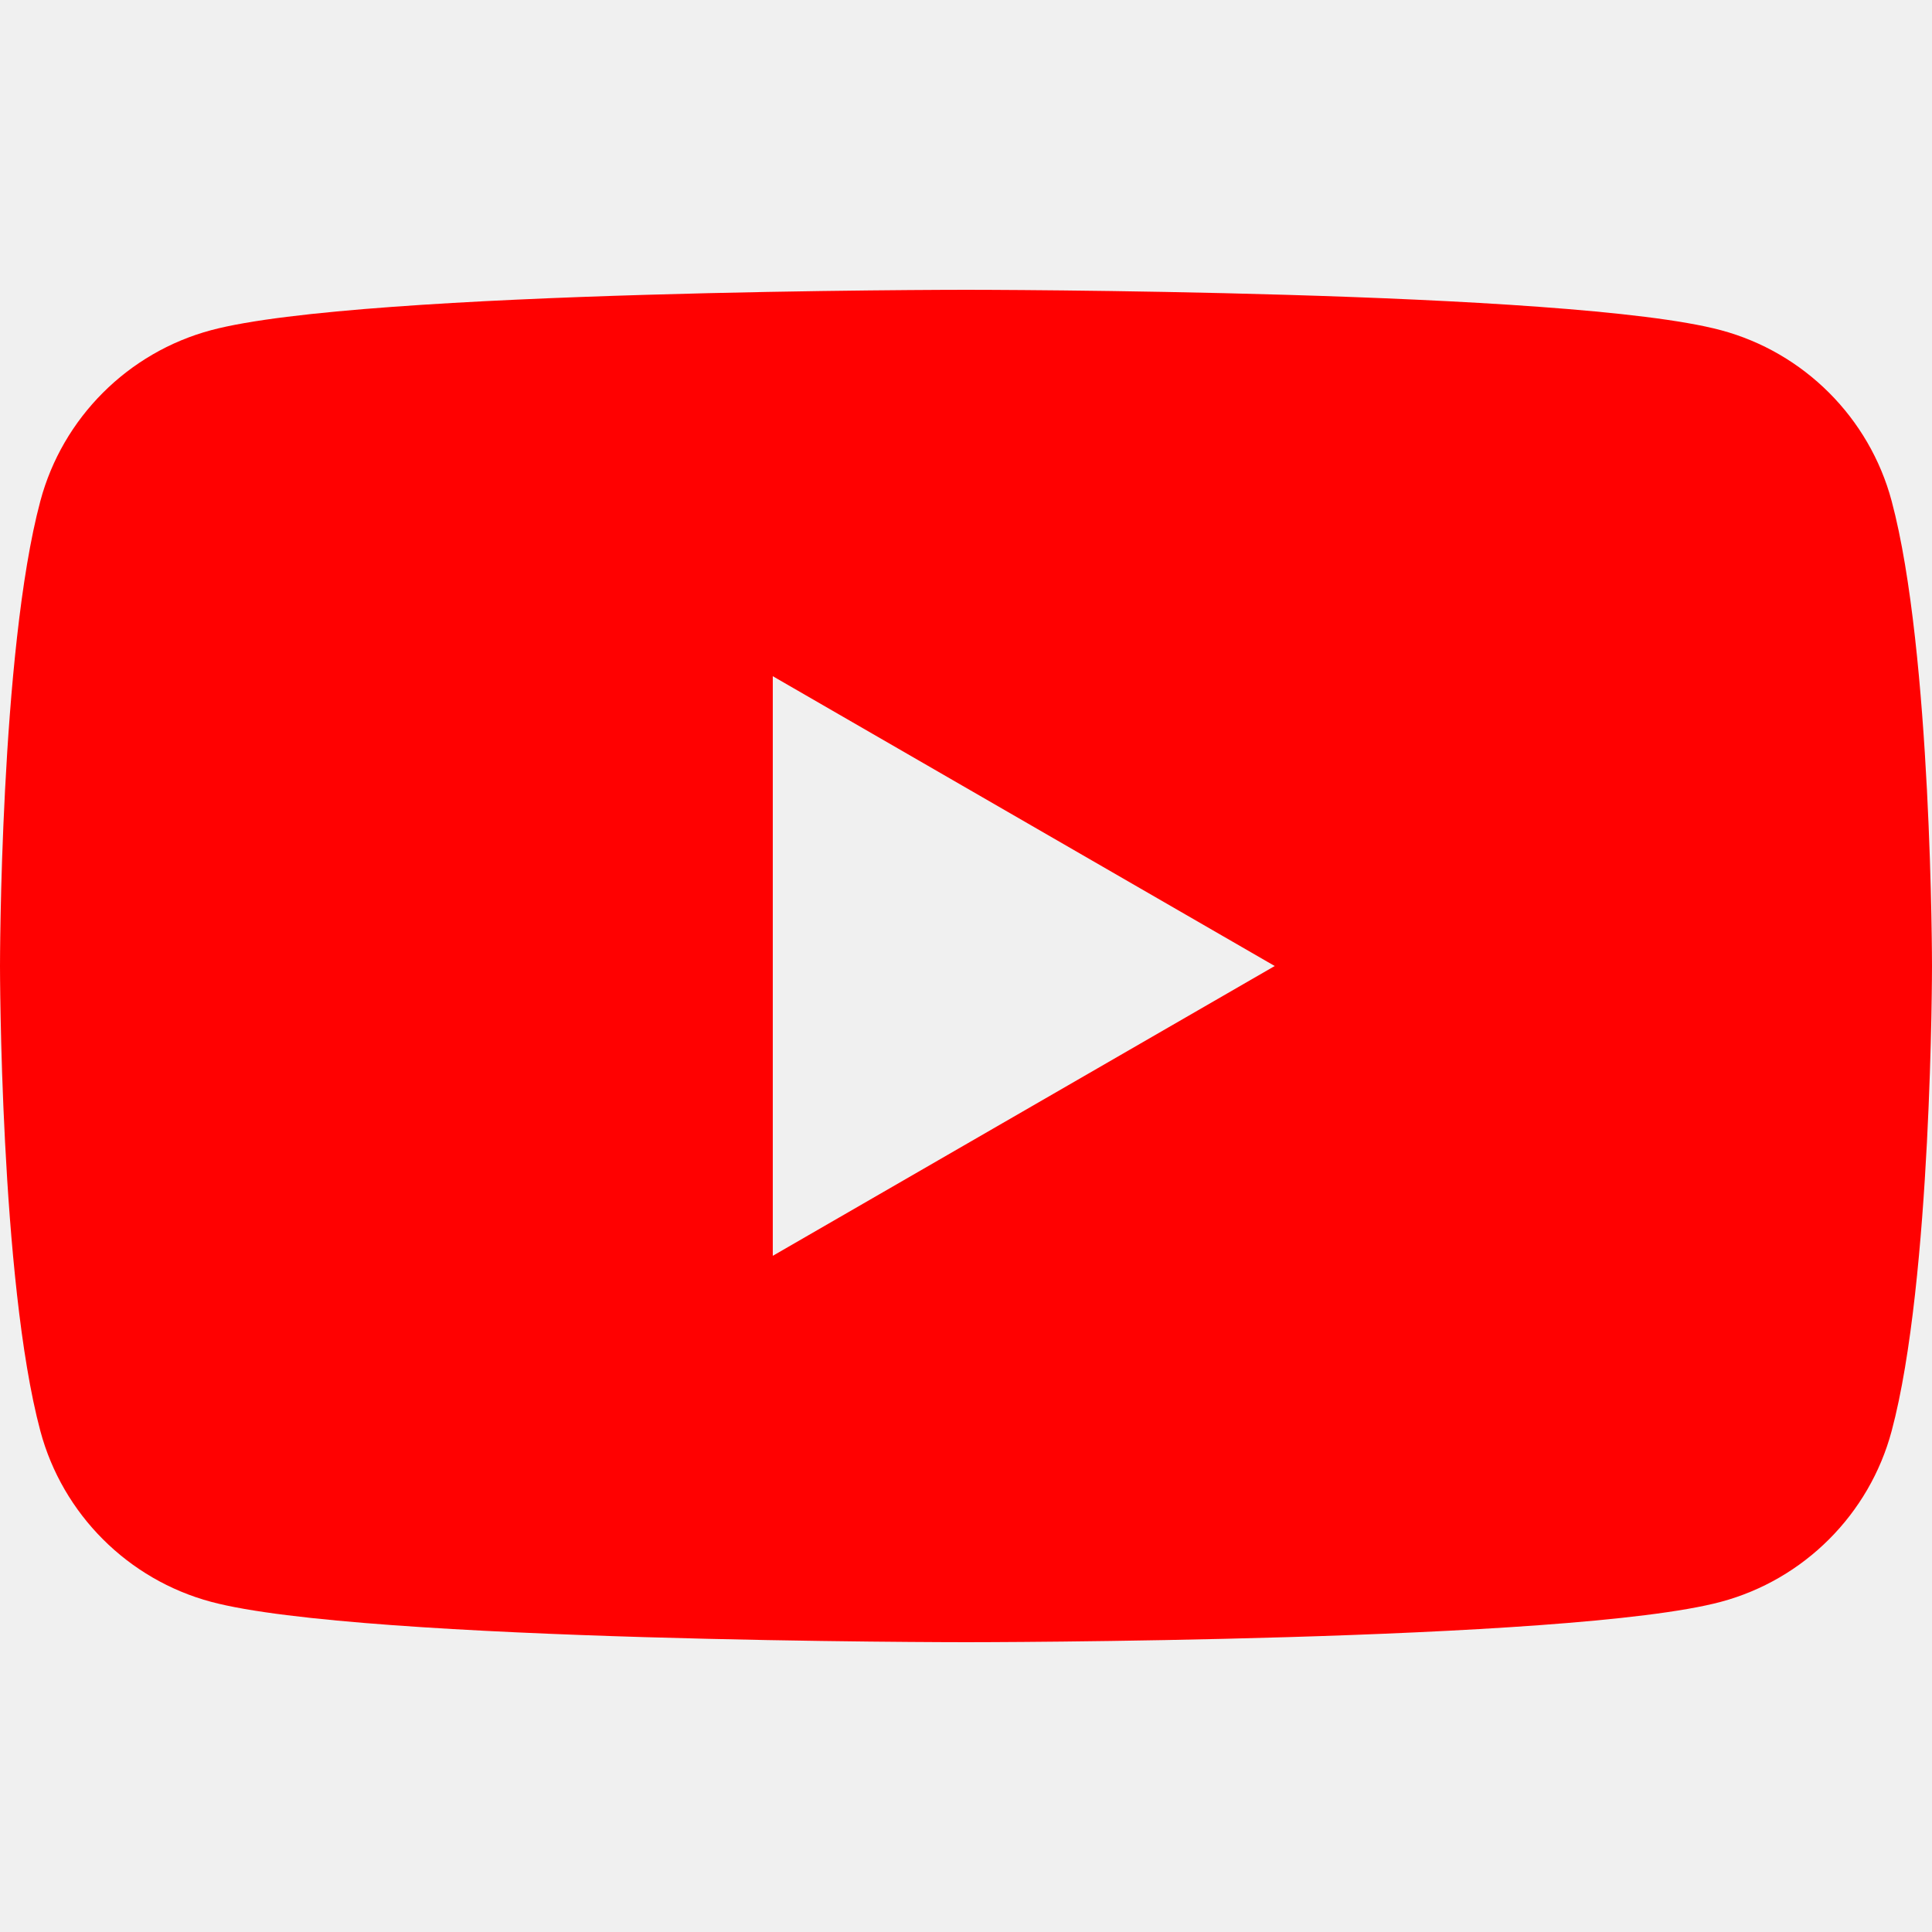
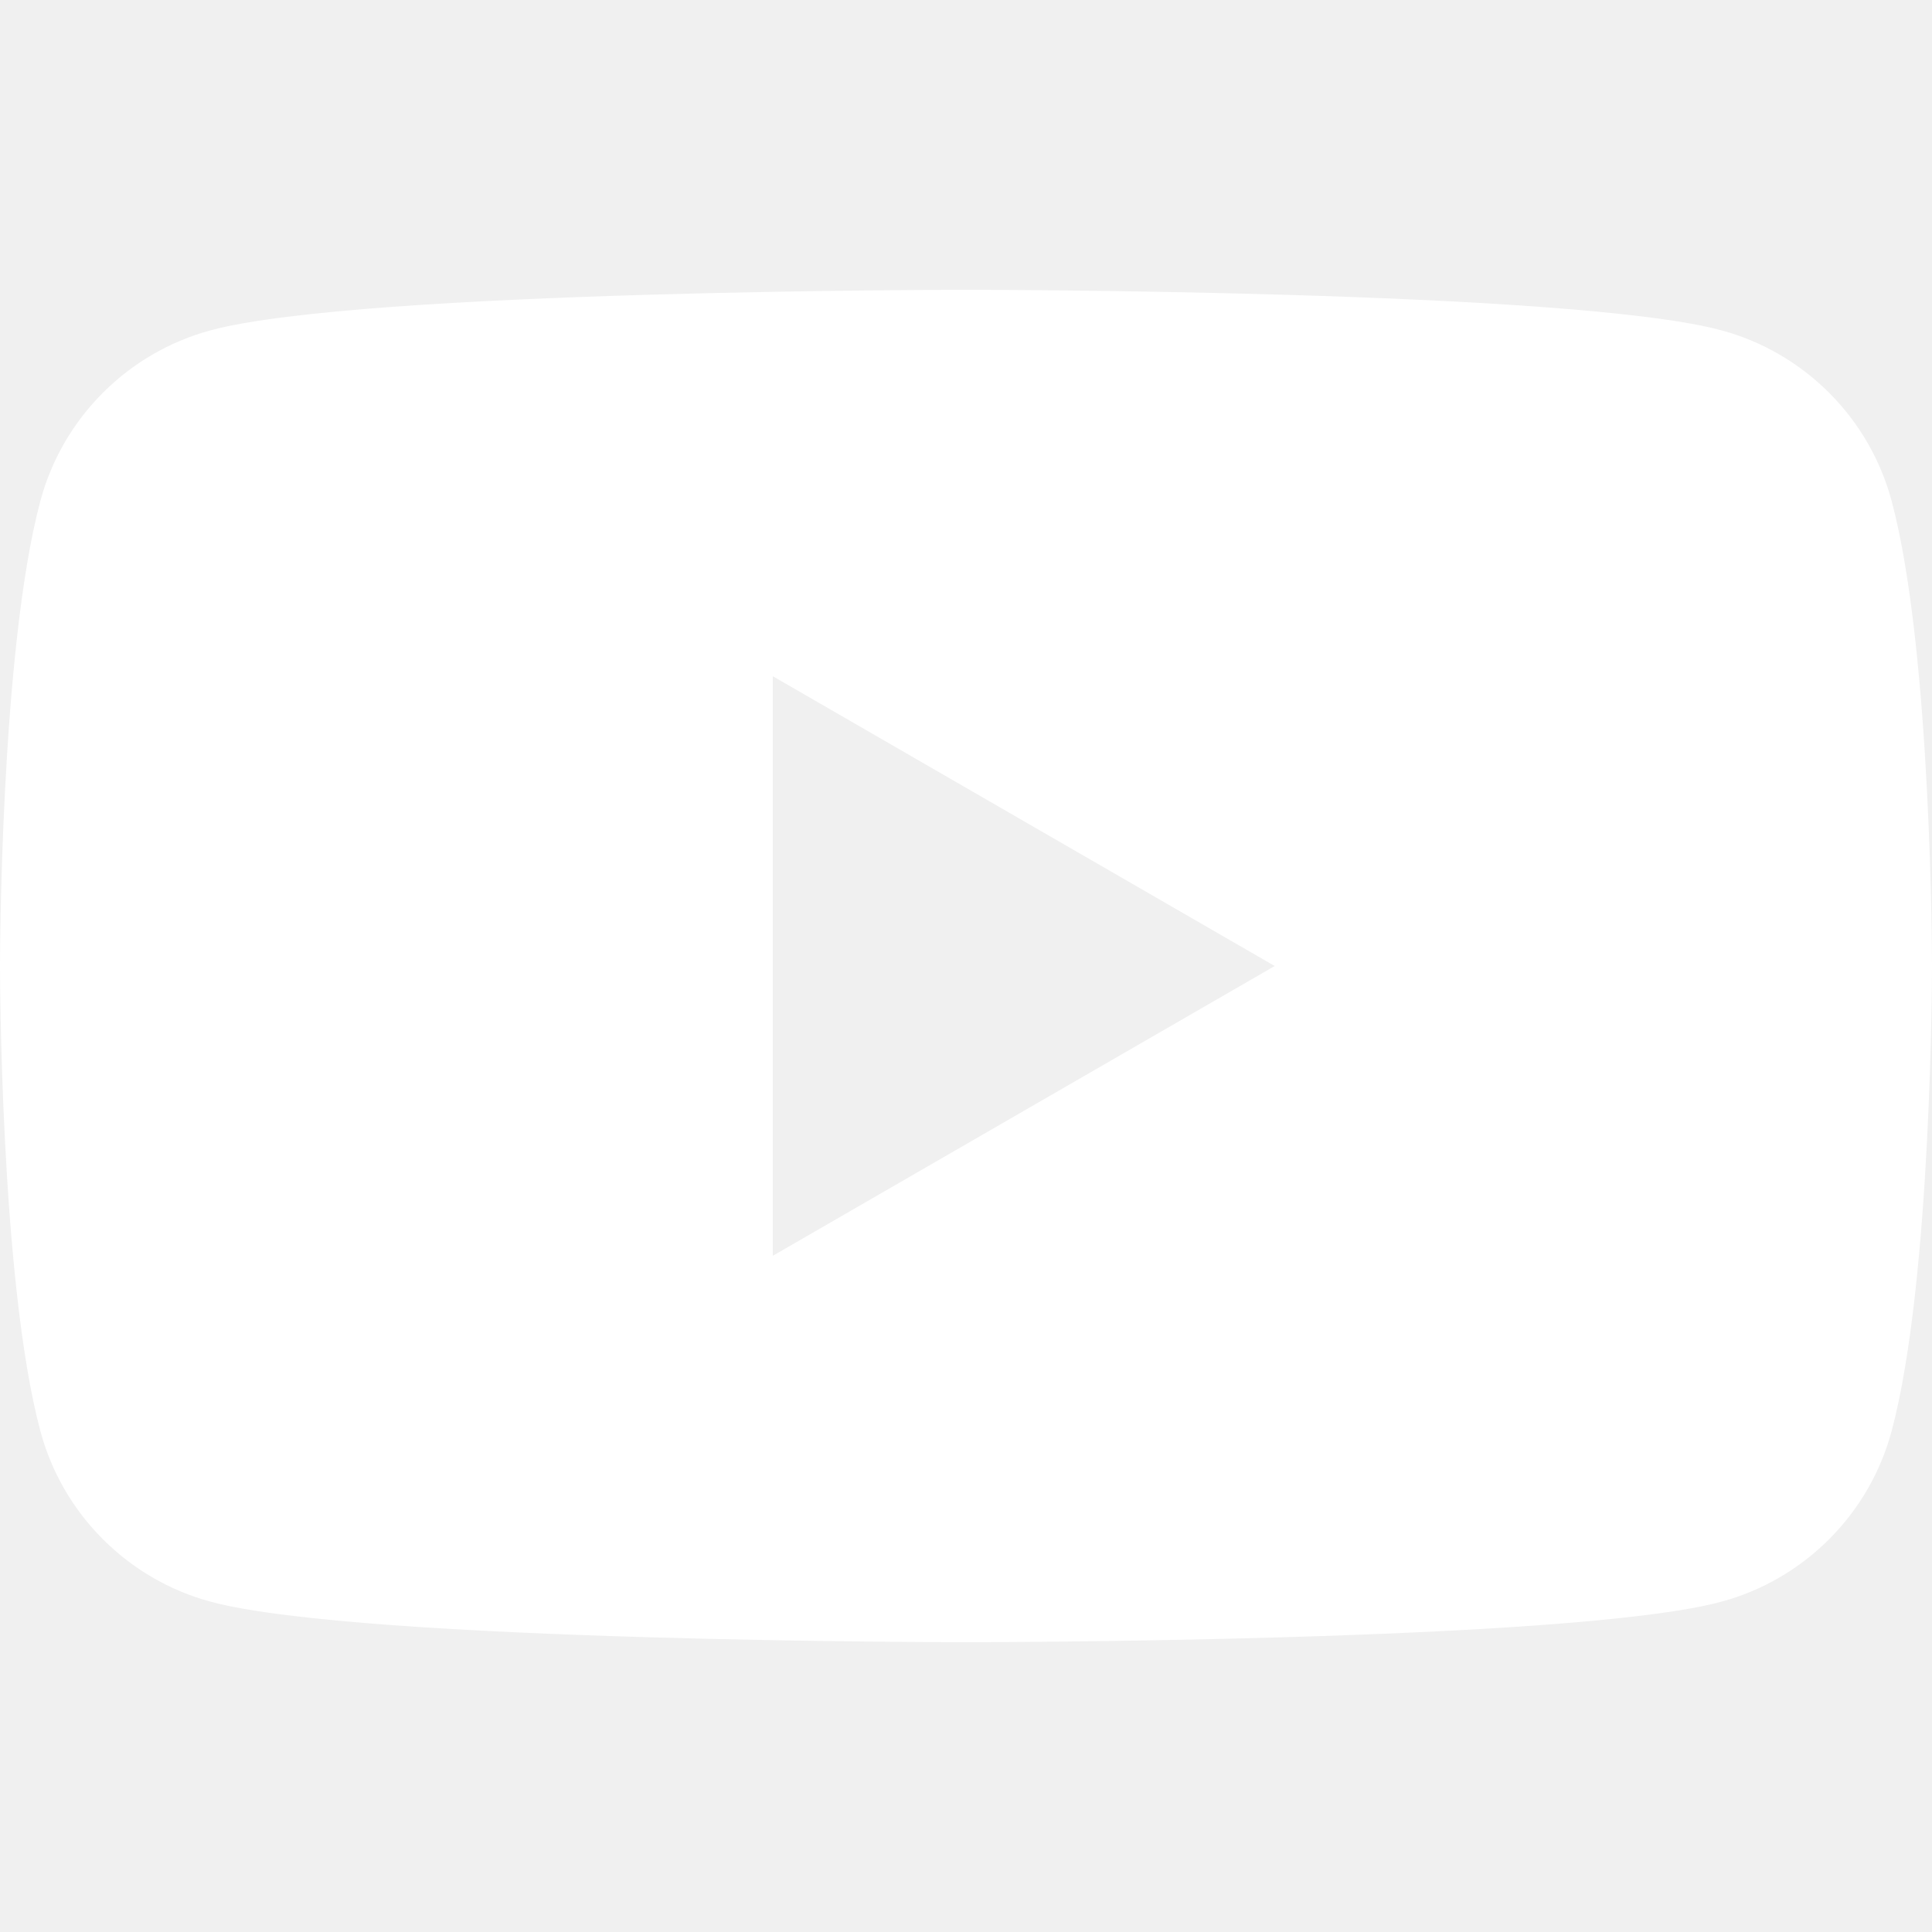
<svg xmlns="http://www.w3.org/2000/svg" height="100%" style="fill-rule:evenodd;clip-rule:evenodd;stroke-linejoin:round;stroke-miterlimit:2;" version="1.1" viewBox="0 0 512 512" width="100%" xml:space="preserve" id="svg4">
  <defs id="defs8" />
-   <path d="M501.303,132.765c-5.887,-22.03 -23.235,-39.377 -45.265,-45.265c-39.932,-10.7 -200.038,-10.7 -200.038,-10.7c0,0 -160.107,0 -200.039,10.7c-22.026,5.888 -39.377,23.235 -45.264,45.265c-10.697,39.928 -10.697,123.238 -10.697,123.238c0,0 0,83.308 10.697,123.232c5.887,22.03 23.238,39.382 45.264,45.269c39.932,10.696 200.039,10.696 200.039,10.696c0,0 160.106,0 200.038,-10.696c22.03,-5.887 39.378,-23.239 45.265,-45.269c10.696,-39.924 10.696,-123.232 10.696,-123.232c0,0 0,-83.31 -10.696,-123.238Zm-296.506,200.039l0,-153.603l133.019,76.802l-133.019,76.801Z" style="fill-rule:nonzero;fill:#ff0101;fill-opacity:1" id="path2" />
+   <path d="M501.303,132.765c-5.887,-22.03 -23.235,-39.377 -45.265,-45.265c-39.932,-10.7 -200.038,-10.7 -200.038,-10.7c0,0 -160.107,0 -200.039,10.7c-22.026,5.888 -39.377,23.235 -45.264,45.265c-10.697,39.928 -10.697,123.238 -10.697,123.238c0,0 0,83.308 10.697,123.232c5.887,22.03 23.238,39.382 45.264,45.269c39.932,10.696 200.039,10.696 200.039,10.696c0,0 160.106,0 200.038,-10.696c22.03,-5.887 39.378,-23.239 45.265,-45.269c10.696,-39.924 10.696,-123.232 10.696,-123.232c0,0 0,-83.31 -10.696,-123.238Zm-296.506,200.039l0,-153.603l133.019,76.802l-133.019,76.801Z" style="fill-rule:nonzero;fill:#ffffff;fill-opacity:1" id="path2" />
</svg>
